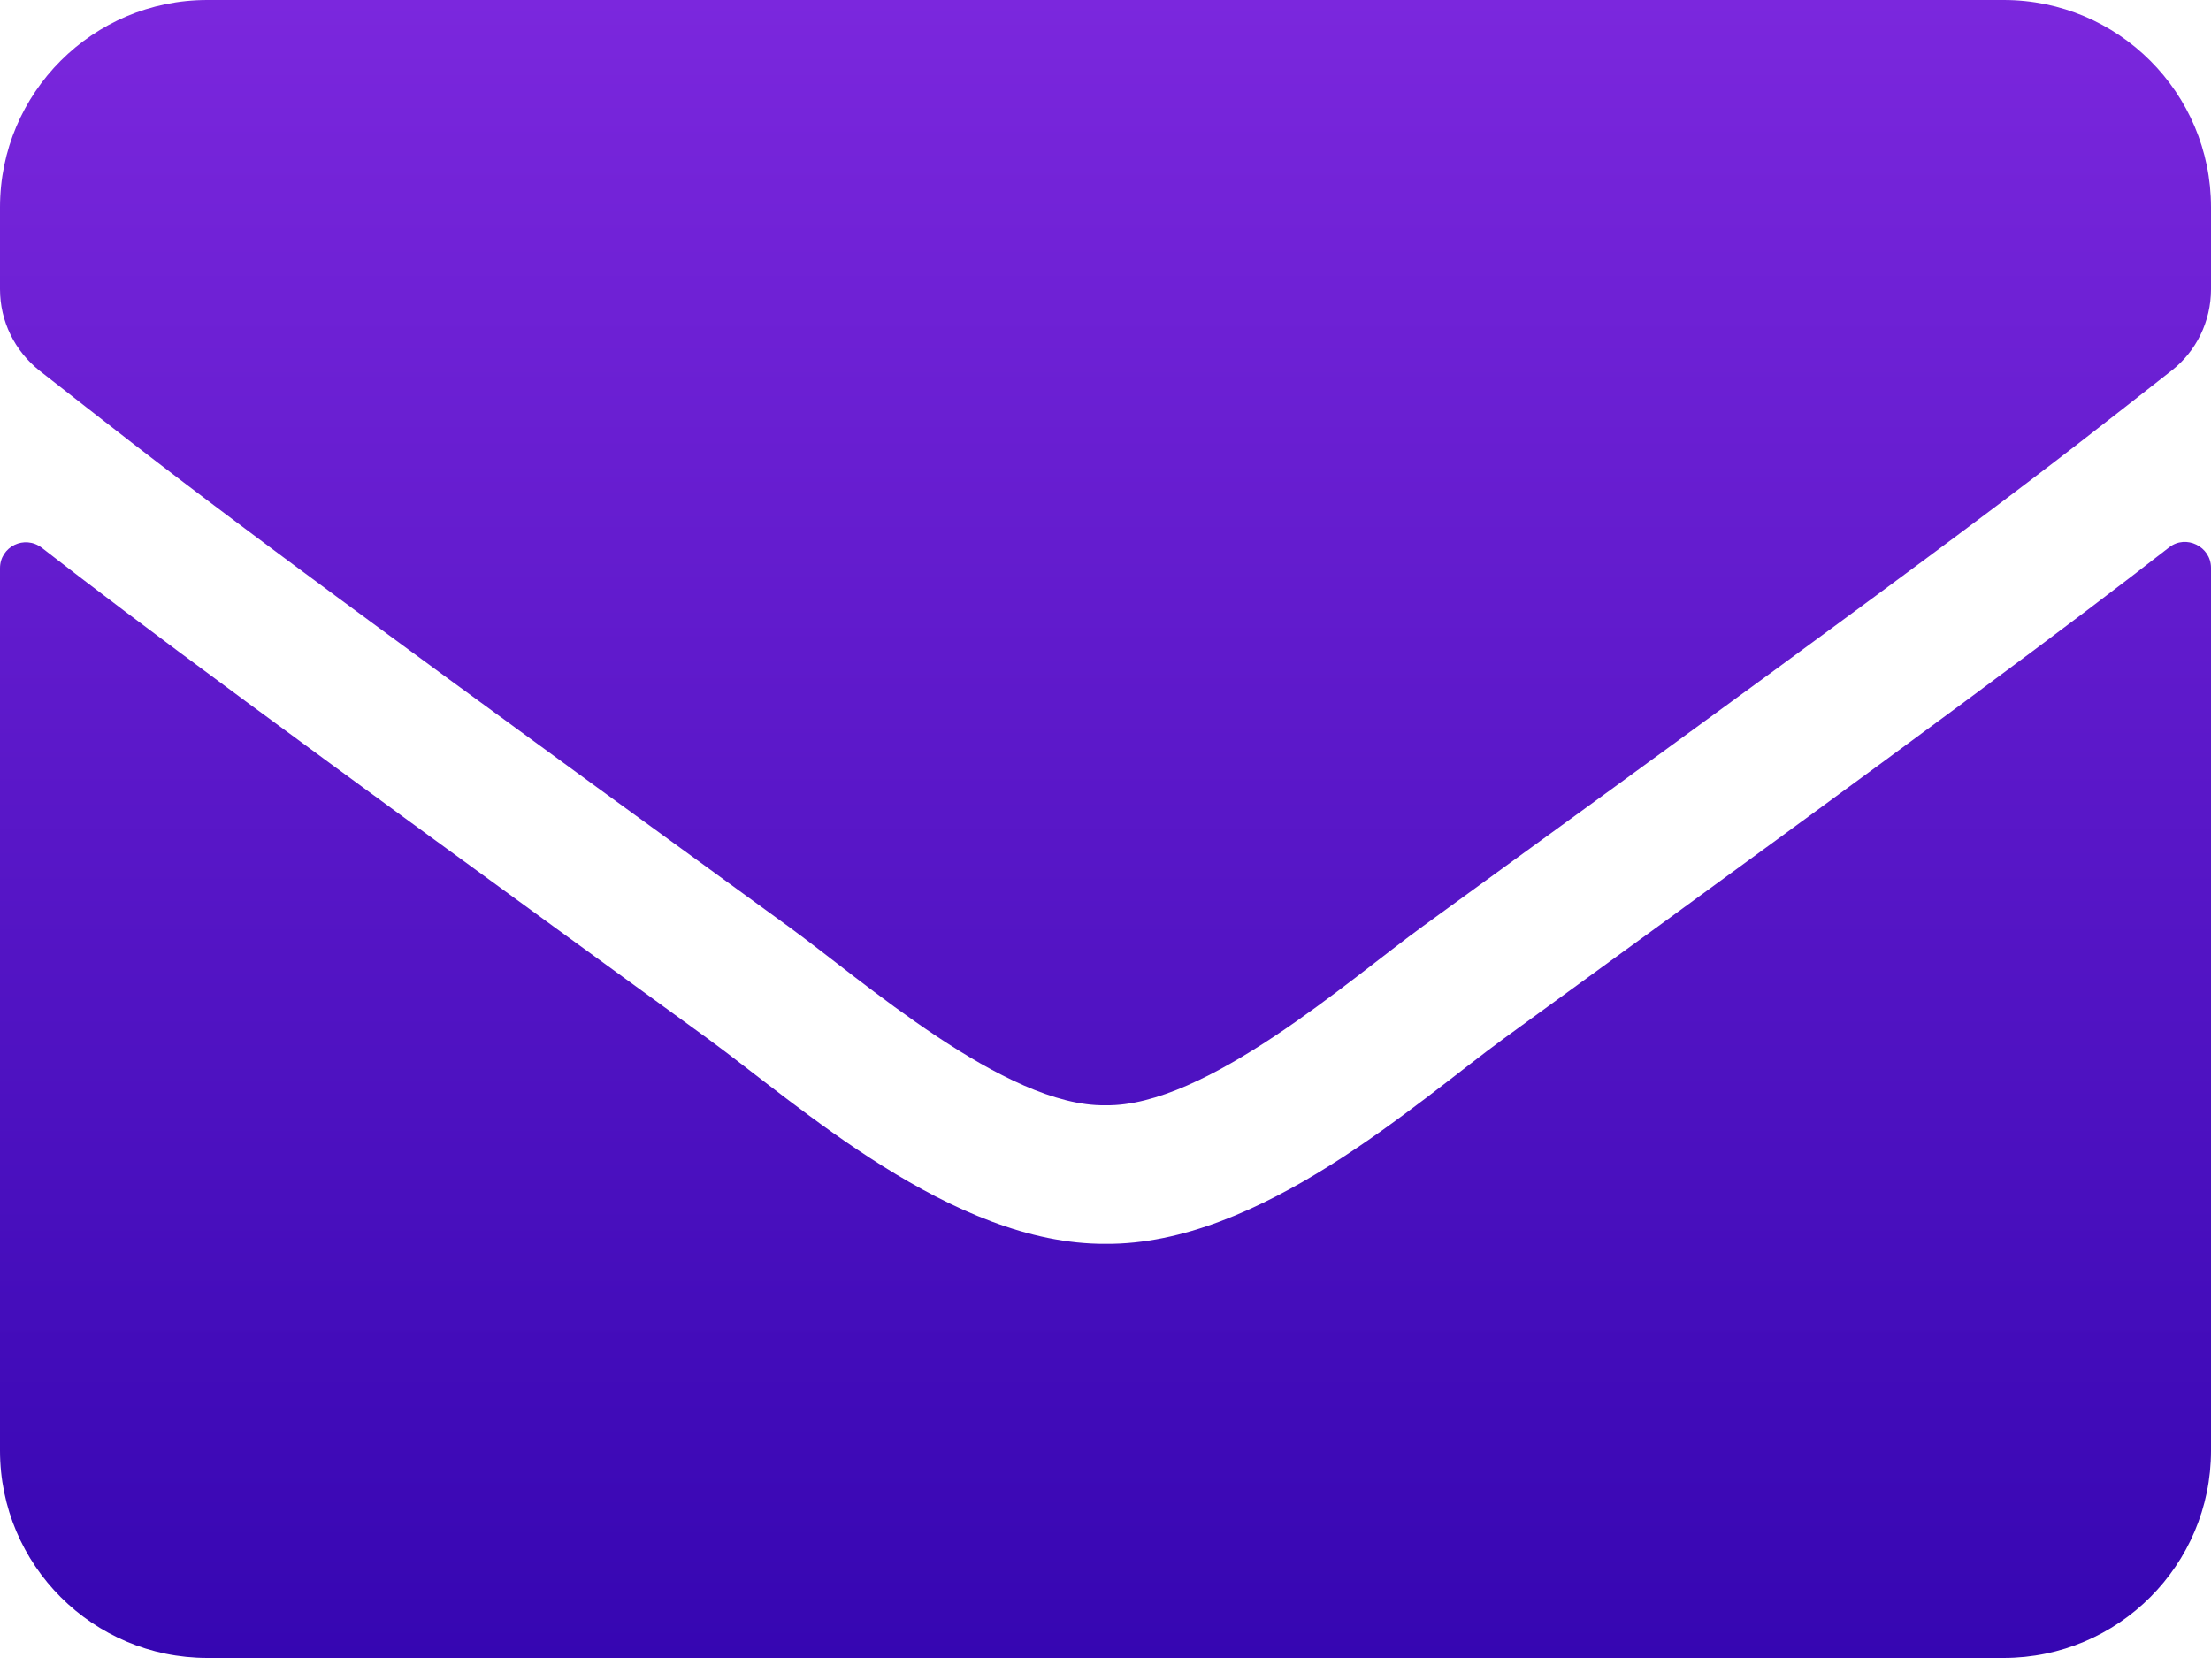
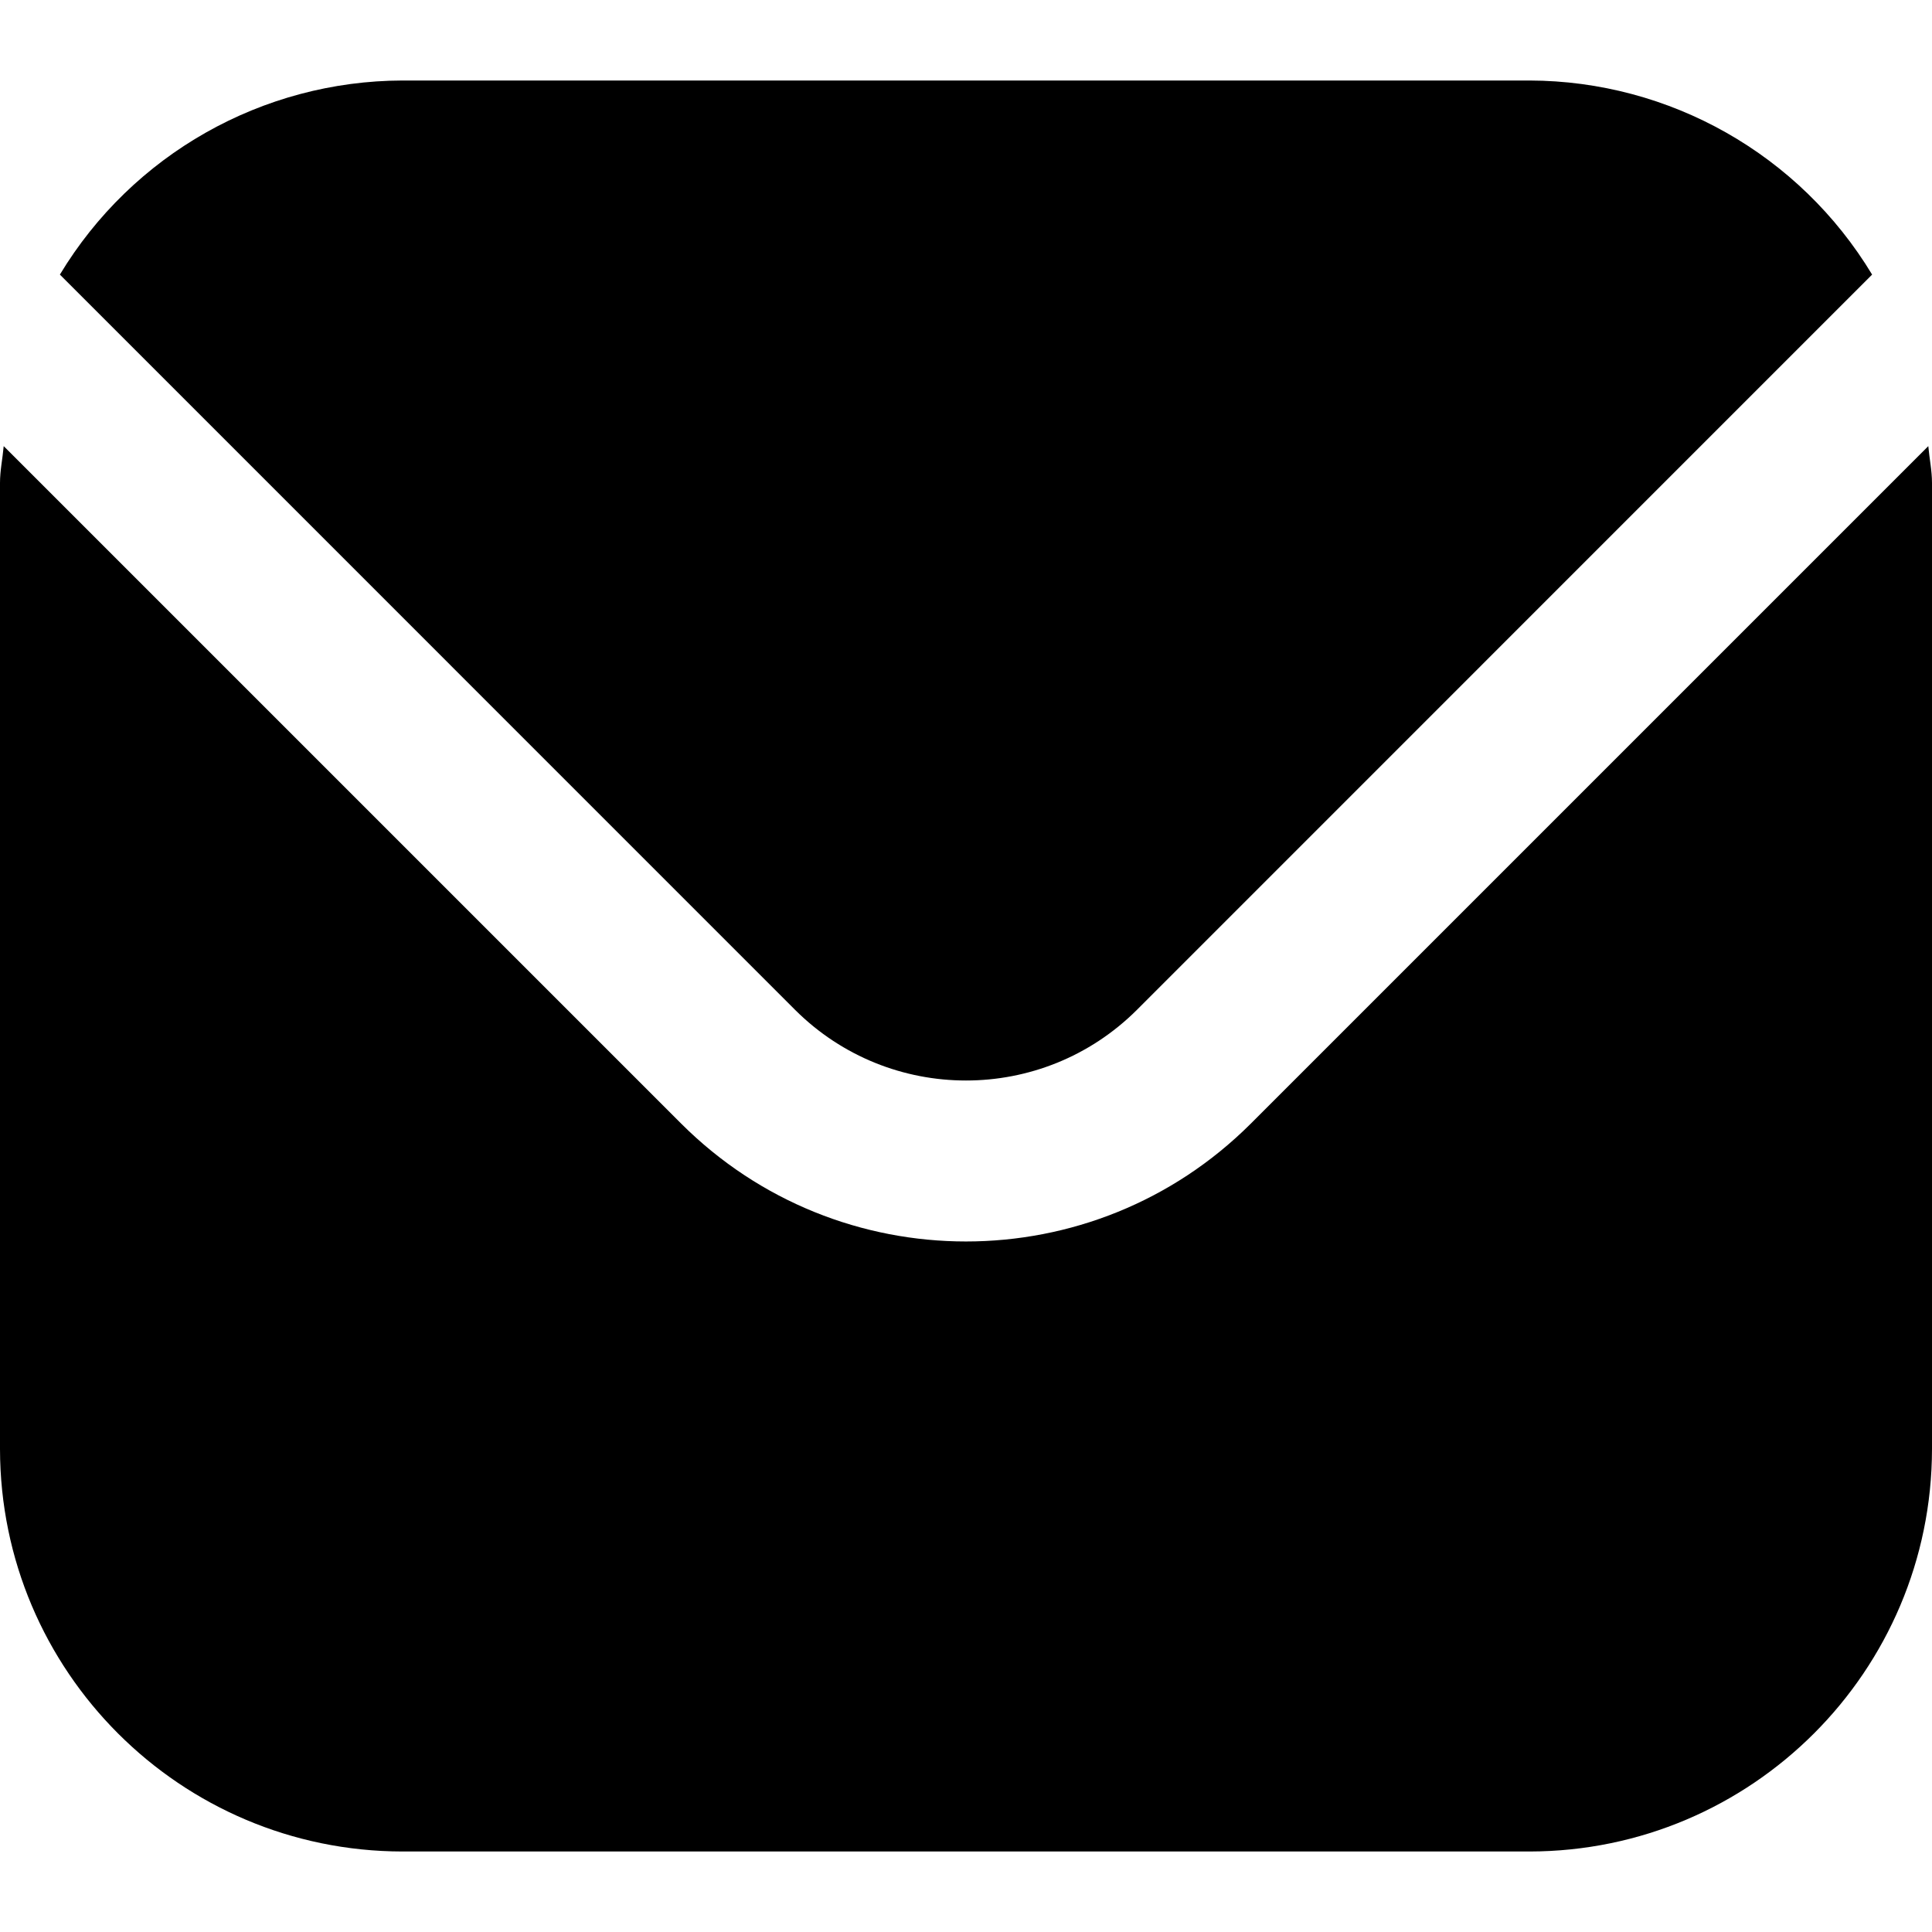
- <svg xmlns="http://www.w3.org/2000/svg" width="25" height="19" viewBox="0 0 25 19" fill="none">
-   <path d="M24.526 6.191C24.717 6.04 25 6.182 25 6.421V16.406C25 17.7 23.95 18.75 22.656 18.75H2.344C1.05 18.75 0 17.7 0 16.406V6.426C0 6.182 0.278 6.045 0.474 6.196C1.567 7.046 3.018 8.125 7.998 11.743C9.028 12.495 10.767 14.077 12.5 14.067C14.243 14.082 16.016 12.466 17.007 11.743C21.987 8.125 23.433 7.041 24.526 6.191ZM12.5 12.5C13.633 12.52 15.264 11.074 16.084 10.479C22.564 5.776 23.057 5.366 24.551 4.194C24.834 3.975 25 3.633 25 3.271V2.344C25 1.05 23.95 0 22.656 0H2.344C1.05 0 0 1.05 0 2.344V3.271C0 3.633 0.166 3.97 0.449 4.194C1.943 5.361 2.437 5.776 8.916 10.479C9.736 11.074 11.367 12.52 12.5 12.5Z" fill="url(#paint0_linear_575_26)" />
-   <defs>
-     <linearGradient id="paint0_linear_575_26" x1="12.5" y1="0" x2="12.5" y2="18.75" gradientUnits="userSpaceOnUse">
-       <stop stop-color="#7B27DD" />
-       <stop offset="0" stop-color="#7B27DD" />
-       <stop offset="1" stop-color="#3606B2" />
-     </linearGradient>
-   </defs>
+ <svg xmlns="http://www.w3.org/2000/svg" id="Filled" viewBox="0 0 24 24" width="512" height="512">
+   <path d="M23.954,5.542,15.536,13.96a5.007,5.007,0,0,1-7.072,0L.046,5.542C.032,5.7,0,5.843,0,6V18a5.006,5.006,0,0,0,5,5H19a5.006,5.006,0,0,0,5-5V6C24,5.843,23.968,5.7,23.954,5.542Z" />
+   <path d="M14.122,12.546l9.134-9.135A4.986,4.986,0,0,0,19,1H5A4.986,4.986,0,0,0,.744,3.411l9.134,9.135A3.007,3.007,0,0,0,14.122,12.546Z" />
</svg>
